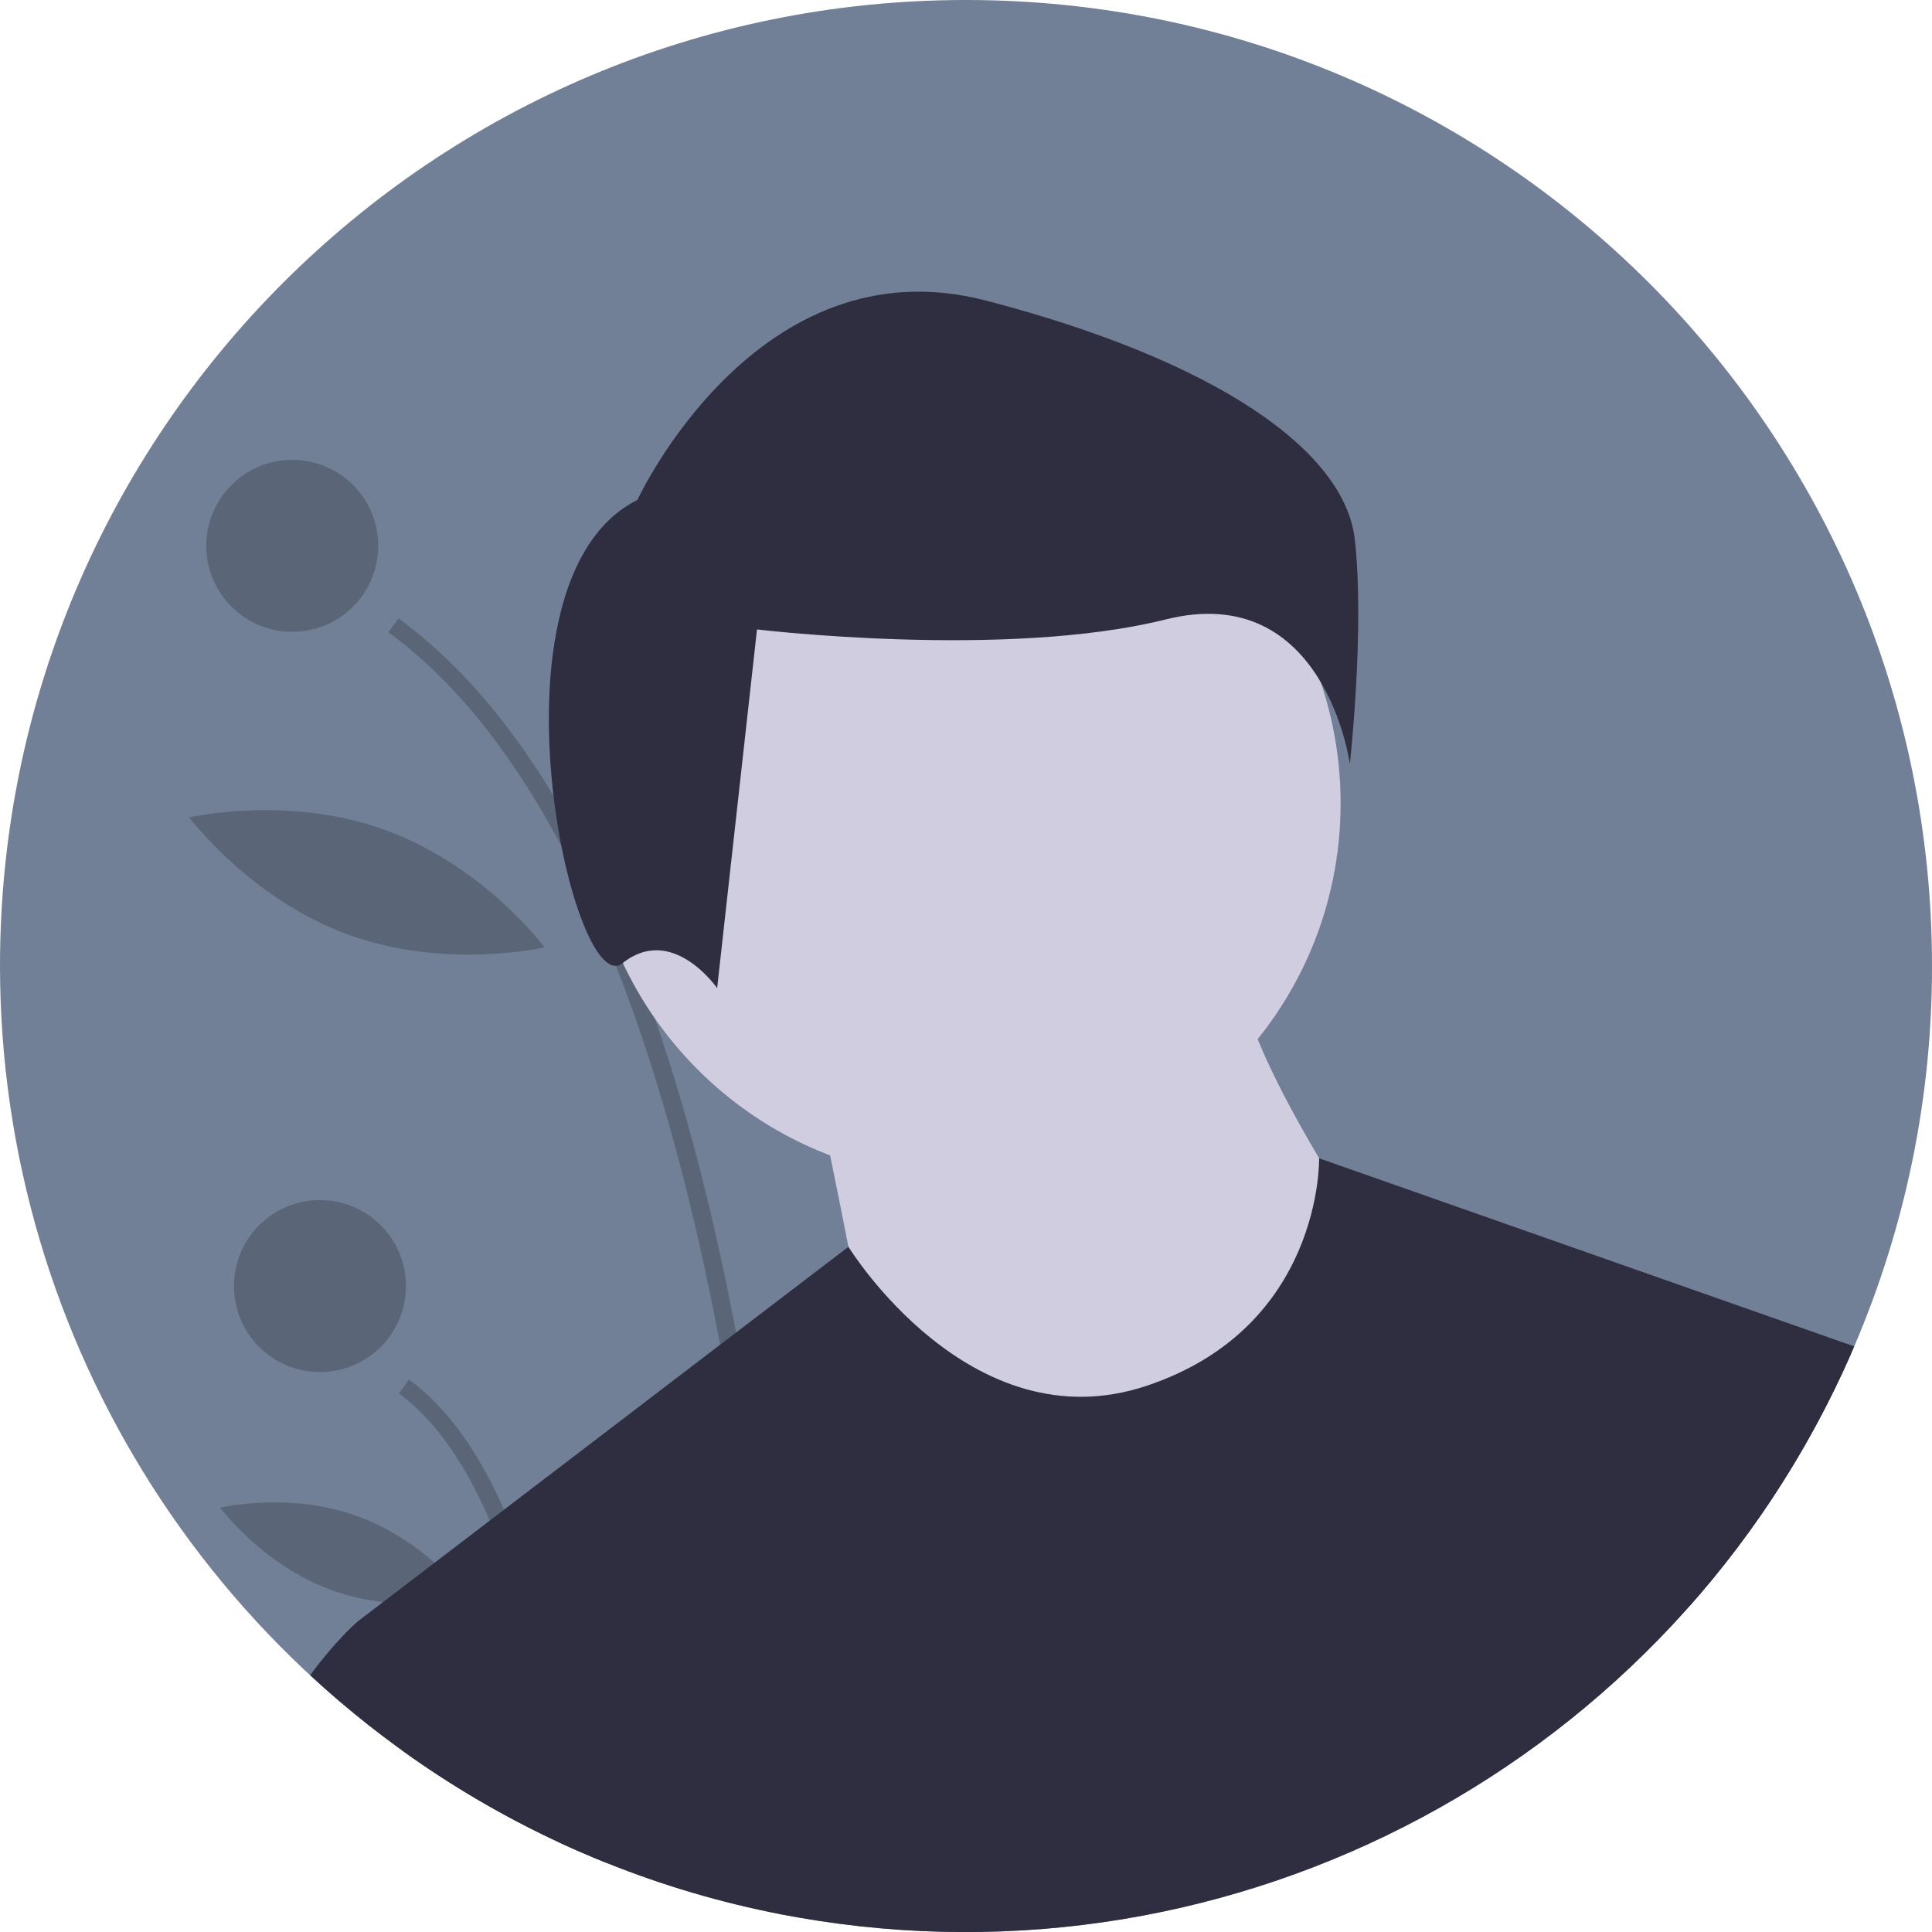
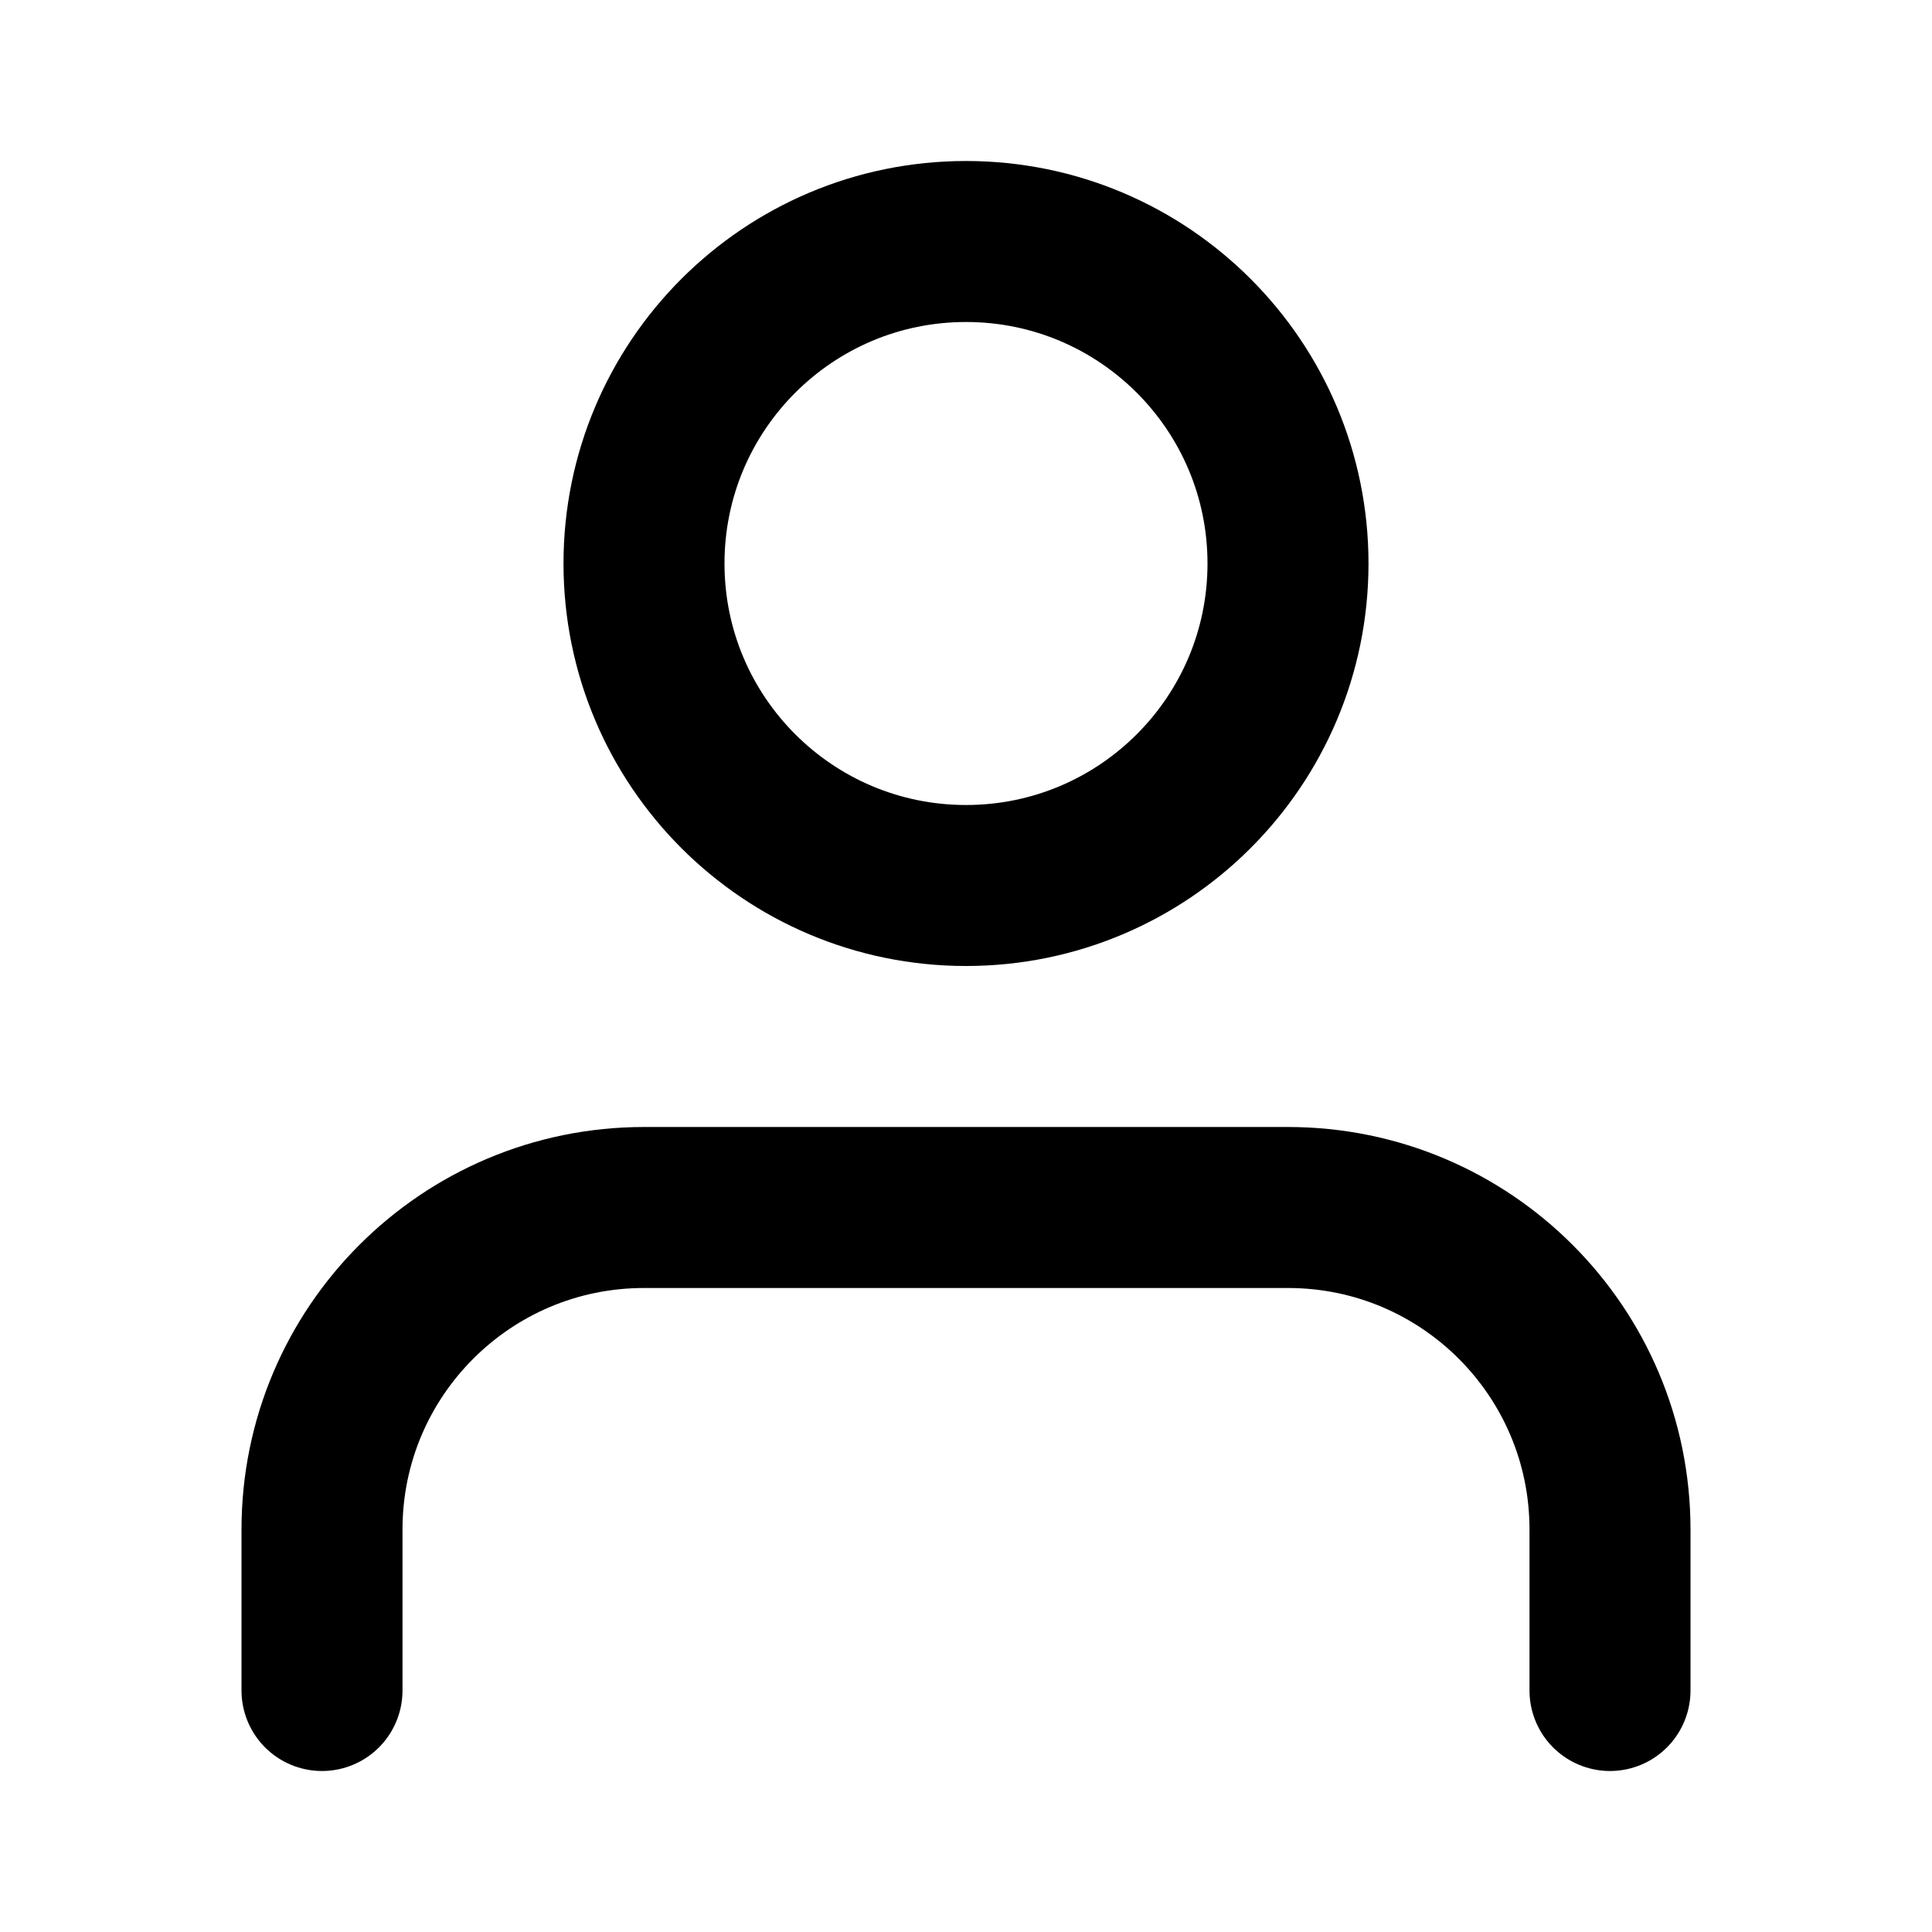
- <svg xmlns="http://www.w3.org/2000/svg" id="e59edb86-a3bc-4694-8aac-31e565ca5cfc" data-name="Layer 1" width="676" height="676" viewBox="0 0 676 676">
-   <path d="M938,450a336.852,336.852,0,0,1-27.22,133.1L909.66,585.68A338.559,338.559,0,0,1,541.35,782.93q-3.045-.54-6.08-1.12a334.981,334.981,0,0,1-61.14-18.03q-4.815-1.935-9.56-4.01c-2.16-.94-4.32-1.91-6.46-2.91A338.414,338.414,0,0,1,262,450c0-186.67,151.33-338,338-338S938,263.33,938,450Z" transform="translate(-262 -112)" fill="#718096" />
-   <path d="M541.35,782.93q-3.045-.54-6.08-1.12c-1.32-38.31-5.85-116.94-21.3-199.29C505.52,537.45,493.79,491.25,477.52,449.95a412.604,412.604,0,0,0-19.07-41.84c-16.44-31.05-36.38-57.19-60.56-74.9l3.56-4.86q30.165,22.11,54.22,62.08,7.215,11.97,13.86,25.54,7.125,14.52,13.59,30.83,4.125,10.38,7.97,21.48,16.74,48.195,28.46,109.98,2.595,13.65,4.94,27.97C536.6,680.2,540.25,748.59,541.35,782.93Z" transform="translate(-262 -112)" opacity="0.2" />
-   <path d="M464.57,759.77c-2.16-.94-4.32-1.91-6.46-2.91-2.09-22.7-5.93-50.86-12.95-77.59A254.557,254.557,0,0,0,433.35,644.07c-8.01-18.75-18.38-34.69-31.79-44.52l3.56-4.85c14.04,10.28,24.87,26.53,33.24,45.54,9.43,21.42,15.72,46.35,19.91,70.17C461.38,728.1,463.34,745.19,464.57,759.77Z" transform="translate(-262 -112)" opacity="0.2" />
-   <circle cx="102.262" cy="190.982" r="30.089" opacity="0.2" />
-   <circle cx="111.951" cy="449.991" r="30.089" opacity="0.2" />
-   <path d="M483.714,353.521c-6.38,35.997,7.705,68.592,7.705,68.592s24.43-25.768,30.81-61.766-7.705-68.592-7.705-68.592S490.095,317.524,483.714,353.521Z" transform="translate(-262 -112)" opacity="0.2" />
-   <path d="M383.718,438.971c34.335,12.555,68.837,4.498,68.837,4.498s-21.166-28.413-55.501-40.968-68.837-4.498-68.837-4.498S349.383,426.416,383.718,438.971Z" transform="translate(-262 -112)" opacity="0.2" />
-   <path d="M377.895,668.333c24.066,8.8,48.283,3.059,48.283,3.059S411.377,651.384,387.311,642.584s-48.283-3.059-48.283-3.059S353.829,659.533,377.895,668.333Z" transform="translate(-262 -112)" opacity="0.2" />
-   <circle cx="337.306" cy="281.079" r="131.77" fill="#d0cde1" />
-   <path d="M547.833,493.965s16.471,78.239,16.471,86.474,78.239,45.296,78.239,45.296L712.546,613.382,737.253,539.261s-41.178-61.767-41.178-86.474Z" transform="translate(-262 -112)" fill="#d0cde1" />
-   <path d="M910.78,583.1,909.66,585.68A338.559,338.559,0,0,1,541.35,782.93q-3.045-.54-6.08-1.12a334.981,334.981,0,0,1-61.14-18.03q-4.815-1.935-9.56-4.01c-2.16-.94-4.32-1.91-6.46-2.91a337.593,337.593,0,0,1-55.25-32.28l-15.62-45.31,8.78-6.7,18.06-13.79,19.27-14.71,5.01-3.83,75.61-57.72,5.58-4.26,39.3-30,.01-.01s42.5,69.25,104.27,48.66,60.42-79.63,60.42-79.63Z" transform="translate(-262 -112)" fill="#2f2e41" />
-   <path d="M485.035,286.916s41.837-90.646,122.023-69.728,125.51,52.296,128.996,83.673-1.743,78.443-1.743,78.443-8.716-64.498-64.498-50.552-142.941,3.486-142.941,3.486L512.926,457.748s-15.689-22.661-33.121-8.716S429.253,314.807,485.035,286.916Z" transform="translate(-262 -112)" fill="#2f2e41" />
-   <path d="M474.13,763.78q-4.815-1.935-9.56-4.01c-2.16-.94-4.32-1.91-6.46-2.91a338.835,338.835,0,0,1-87.59-58.7c9.19-12.52,16.72-18.89,16.72-18.89h61.77l9.26,31.14Z" transform="translate(-262 -112)" fill="#2f2e41" />
-   <path d="M856.67,576.32l52.99,9.36A337.944,337.944,0,0,1,852.9,674.25Z" transform="translate(-262 -112)" fill="#2f2e41" />
+ <svg xmlns="http://www.w3.org/2000/svg" width="24" height="24" viewBox="0 0 24 24" fill="none" stroke="currentColor" stroke-width="2" stroke-linecap="round" stroke-linejoin="round" class="feather feather-user">
+   <path d="M20 21v-2a4 4 0 0 0-4-4H8a4 4 0 0 0-4 4v2" />
+   <circle cx="12" cy="7" r="4" />
</svg>
